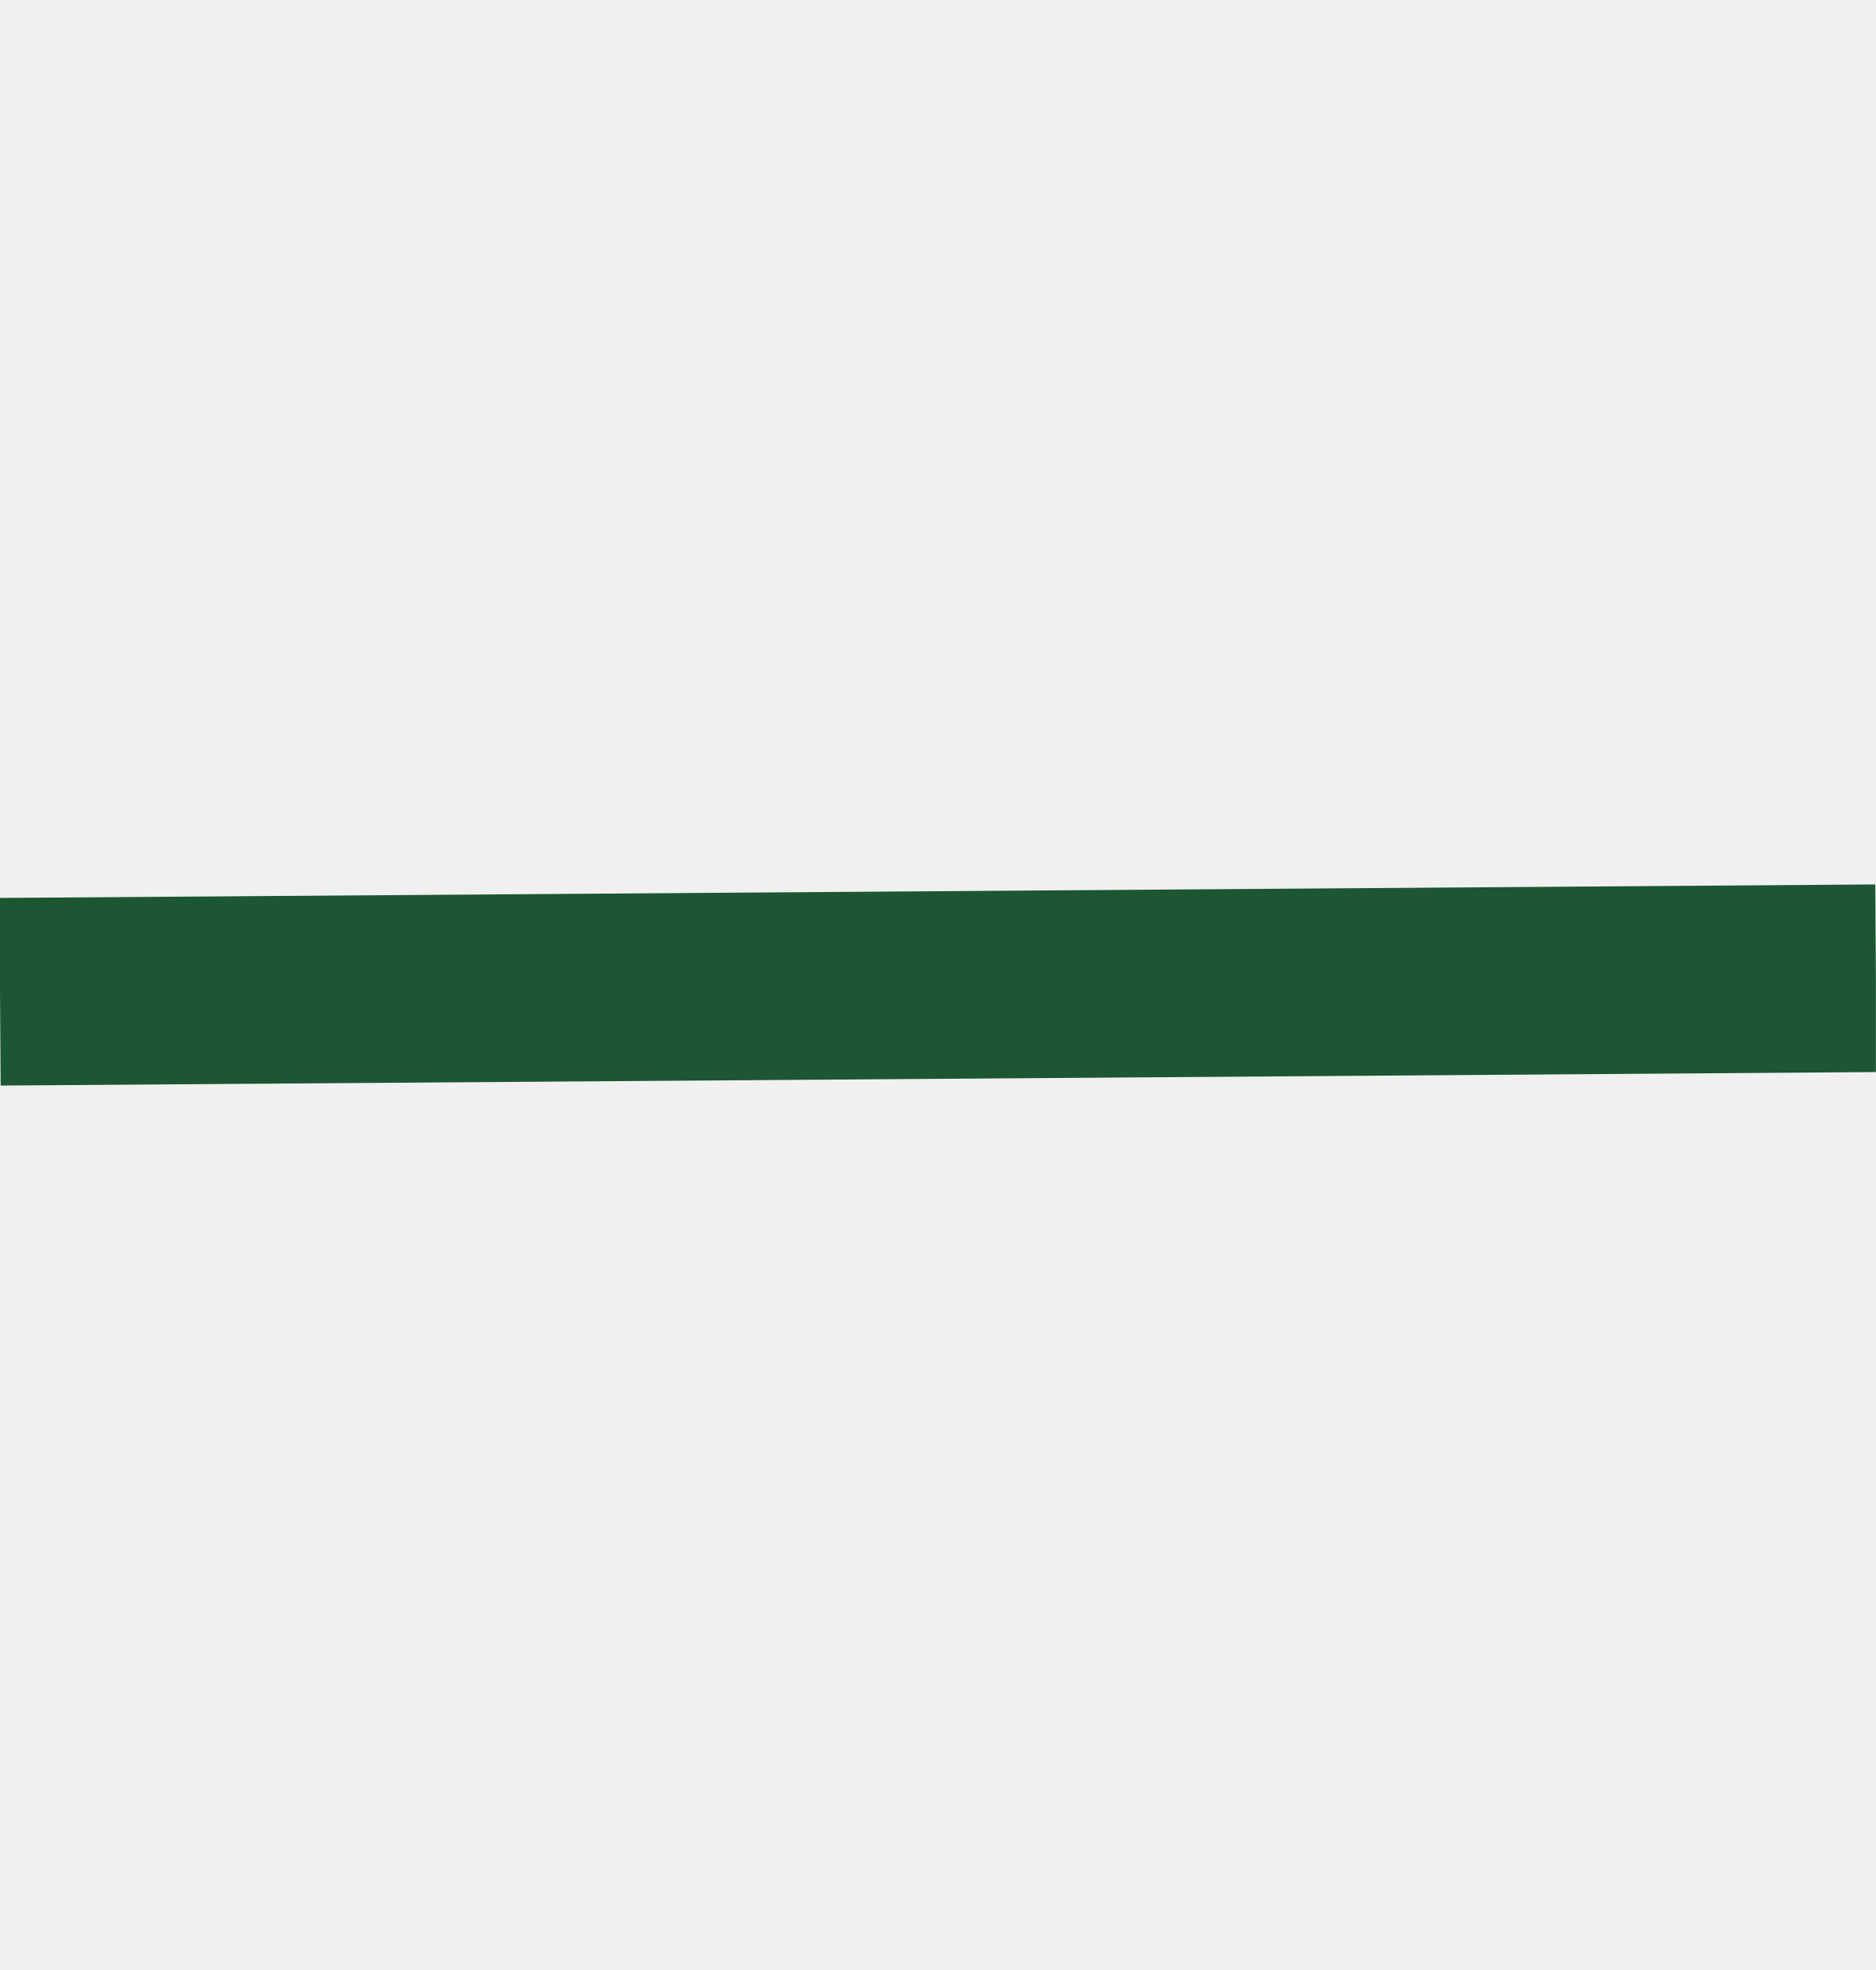
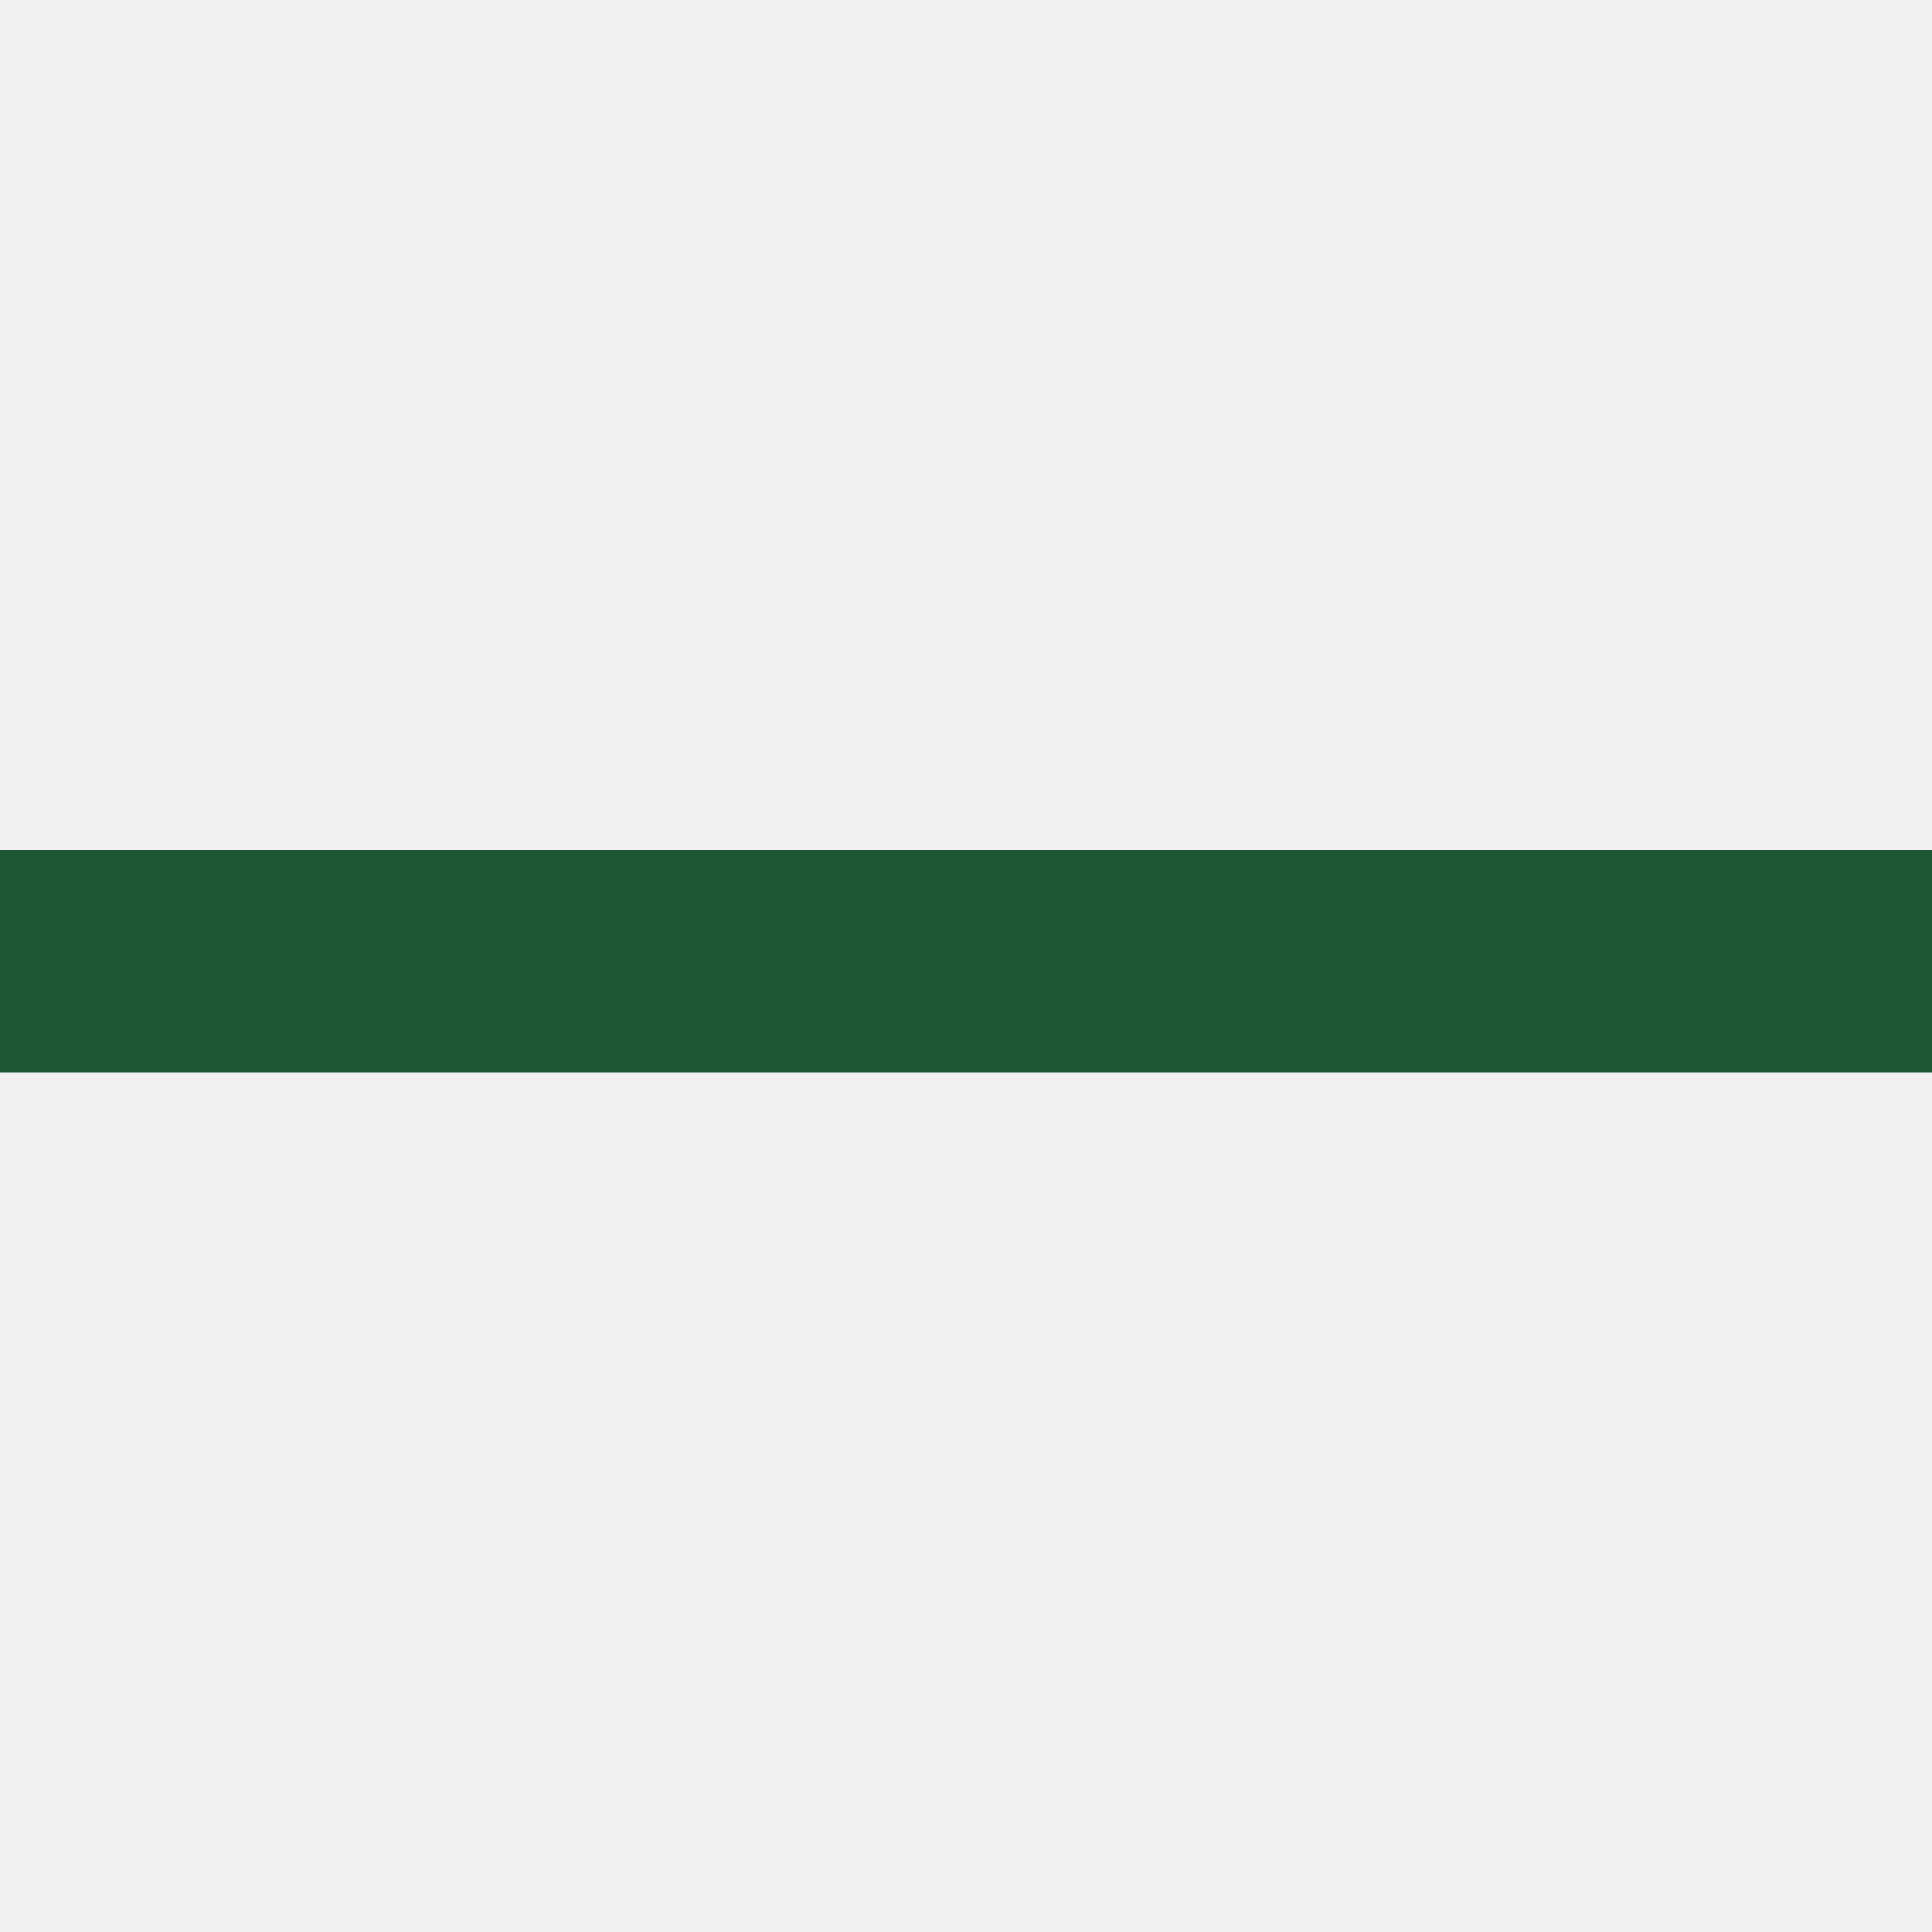
- <svg xmlns="http://www.w3.org/2000/svg" xmlns:xlink="http://www.w3.org/1999/xlink" width="20" height="21" viewBox="0 0 20 21">
-   <defs>
-     <path id="a" d="M0 2.428l20 .144.014-2-20-.144z" />
-     <path id="c" d="M0 0h20v21H0z" />
-   </defs>
-   <g fill="none" fill-rule="evenodd" transform="matrix(1 0 0 -1 -.007 12)">
-     <mask id="b" fill="#fff">
-       <use xlink:href="#a" />
-     </mask>
-     <g mask="url(#b)">
-       <path fill="#FFF" d="M.007-9h20v21h-20z" />
-       <g transform="translate(.007 -9)">
-         <mask id="d" fill="#fff">
-           <use xlink:href="#c" />
-         </mask>
-         <path fill="#1D5632" d="M0 0h20v21H0z" mask="url(#d)" />
+ <svg xmlns="http://www.w3.org/2000/svg" version="1.1" x="0px" y="0px" viewBox="0 0 20 20" style="enable-background:new 0 0 20 20;" xml:space="preserve">
+   <style type="text/css">
+ 	.st0{display:none;}
+ 	.st1{display:inline;}
+ 	.st2{fill-rule:evenodd;clip-rule:evenodd;fill:#1D5632;}
+ 	.st3{fill:#1D5632;}
+ </style>
+   <g id="Layer_2" class="st0">
+     <g class="st1">
+       <g class="st0">
+         <g transform="translate(-.007)" class="st1">
+           <g>
+             <path class="st2" d="M0-0.5h20v21H0V-0.5z" />
+             <g transform="translate(.007)">
+               <path class="st2" d="M0-0.5h20v21H0V-0.5z" />
+             </g>
+           </g>
+         </g>
+       </g>
+       <g>
+         <g>
+           <path class="st3" d="M11.2-0.3v9.1H20v2.3h-8.8v9.2H8.8v-9.2H0V8.8h8.8v-9.1C8.8-0.3,11.2-0.3,11.2-0.3z" />
+         </g>
+       </g>
+     </g>
+   </g>
+   <g id="Layer_3">
+     <g>
+       <g>
+         <path class="st3" d="M20,8.8v2.3H0V8.8H20z" />
      </g>
    </g>
  </g>
</svg>
